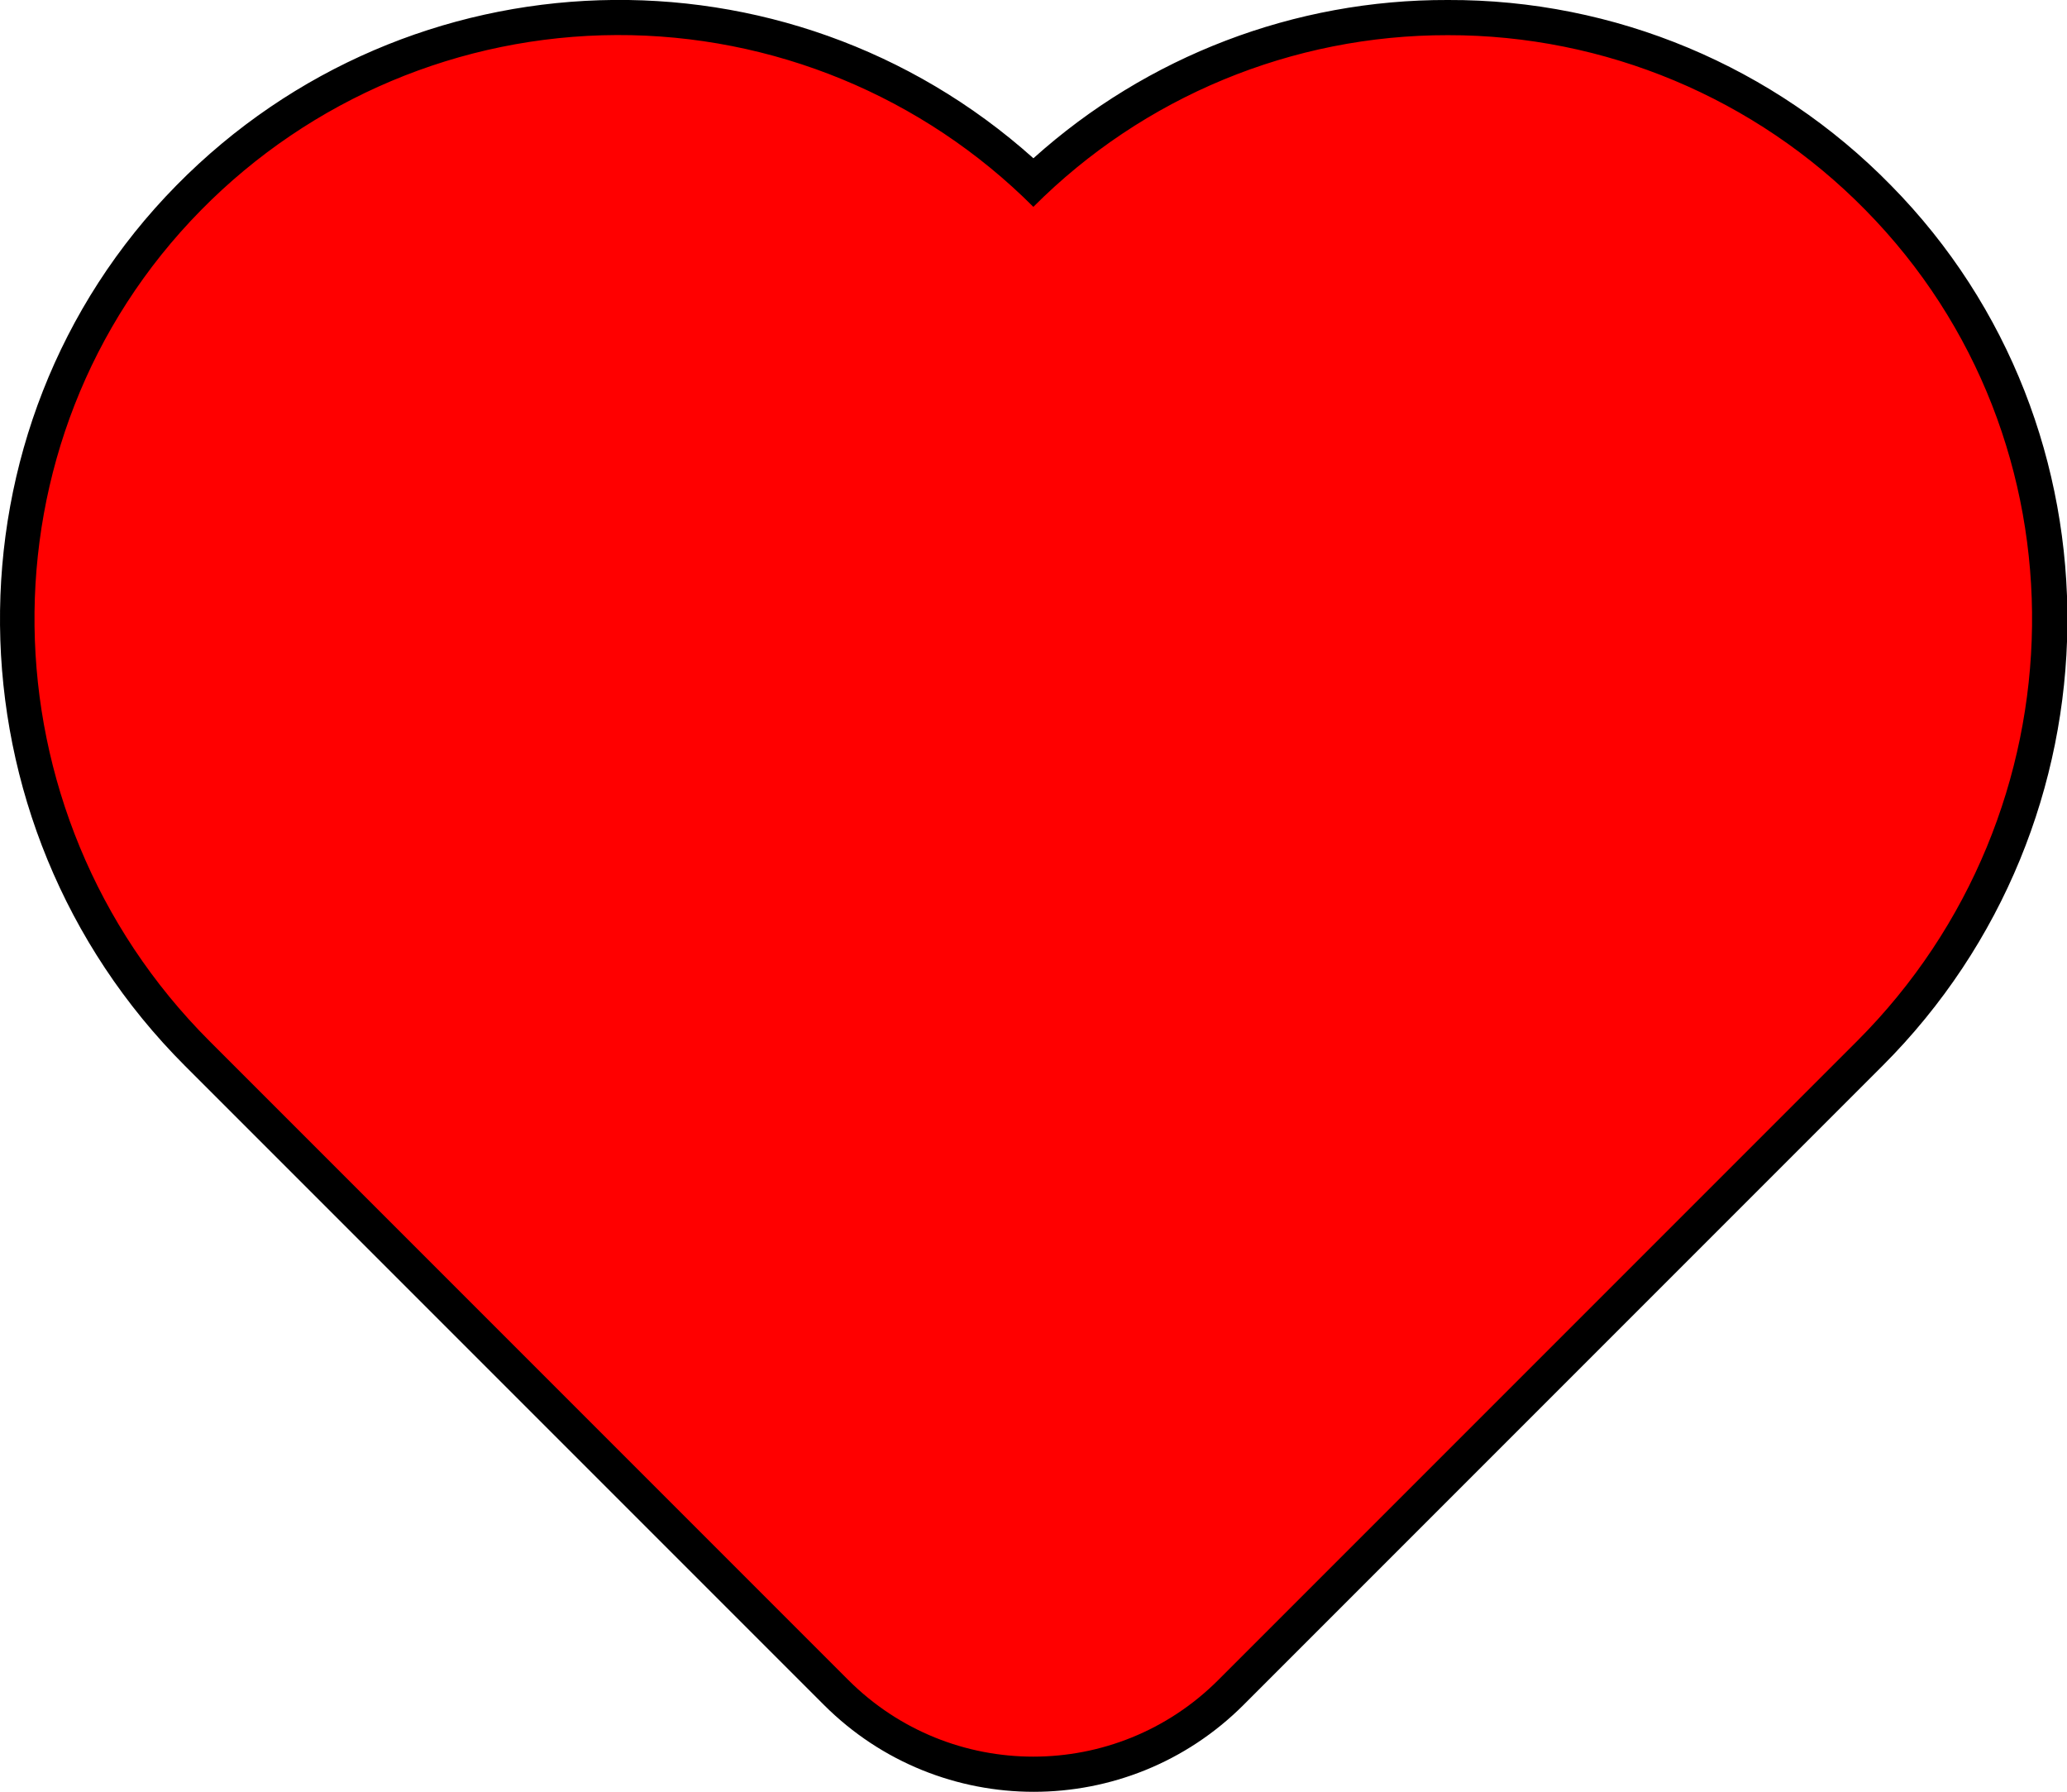
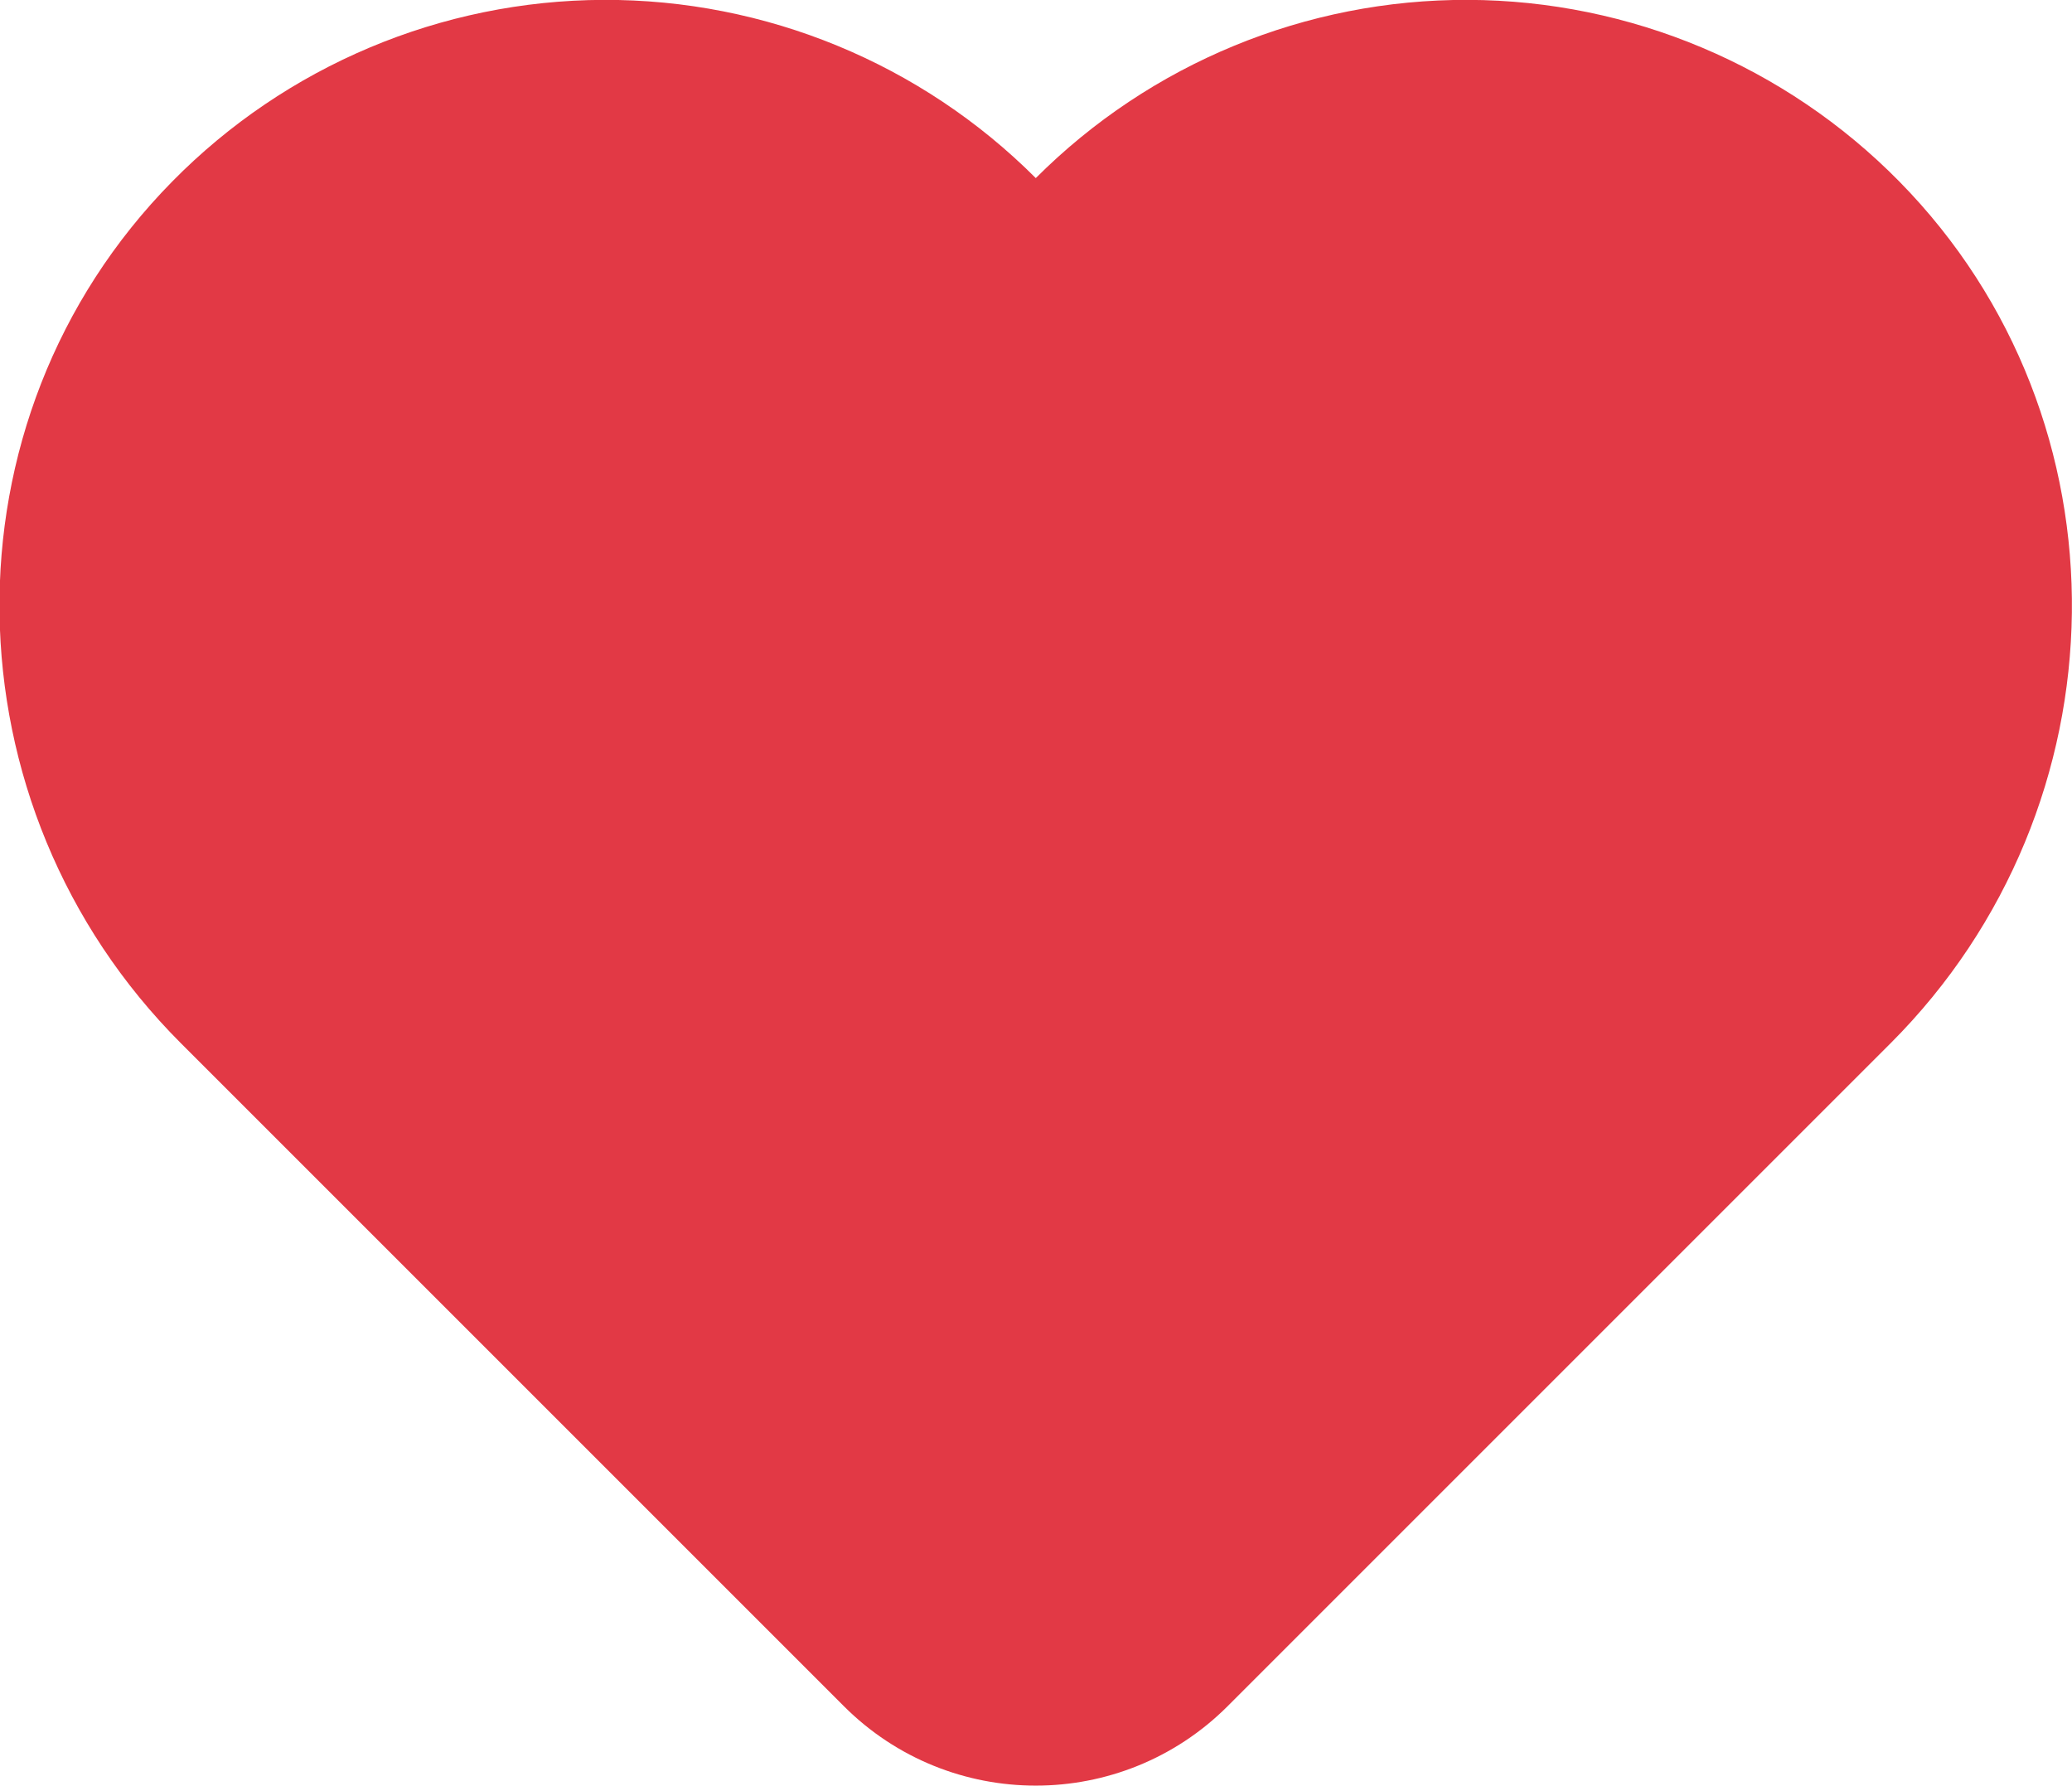
- <svg xmlns="http://www.w3.org/2000/svg" viewBox="0 0 352.69 305.64">
+ <svg xmlns="http://www.w3.org/2000/svg" viewBox="0 0 340.77 293.64">
  <defs>
-     <style>.cls-1{fill:red;}</style>
+     <style>.cls-1{fill:#e23945;}</style>
  </defs>
  <g id="Layer_2" data-name="Layer 2">
    <g id="Layer_1-2" data-name="Layer 1">
      <g id="heart">
-         <path class="cls-1" d="M176.34,302.64a47.35,47.35,0,0,1-33.69-14l-109-109c-40.35-40.35-41-105.85-1.44-146a103,103,0,0,1,144.09-2.61,103,103,0,0,1,144.09,2.61c39.57,40.15,38.92,105.65-1.43,146l-109,109A47.35,47.35,0,0,1,176.34,302.64Z" />
-         <path d="M247.05,6A99.69,99.69,0,0,1,318.3,35.83c38.7,39.28,37.57,102.78-1.42,141.77l-109,109a44.64,44.64,0,0,1-63.14,0l-109-109c-39-39-40.12-102.49-1.42-141.77a100,100,0,0,1,142-.54A99.68,99.68,0,0,1,247.05,6m0-6V0a105.25,105.25,0,0,0-70.72,27A106,106,0,0,0,30.11,31.62C-10.6,72.94-9.95,140.33,31.57,181.84l109,109a50.64,50.64,0,0,0,71.63,0l109-109c41.51-41.51,42.16-108.9,1.45-150.22A105.23,105.23,0,0,0,247.06,0Z" />
+         <path class="cls-1" d="M310.92,171.6l-109,109a44.65,44.65,0,0,1-63.15,0l-109-109c-39-39-40.12-102.49-1.42-141.77a100,100,0,0,1,142-.54,100,100,0,0,1,142,.54C351,69.11,349.91,132.61,310.92,171.6Z" />
      </g>
    </g>
  </g>
</svg>
